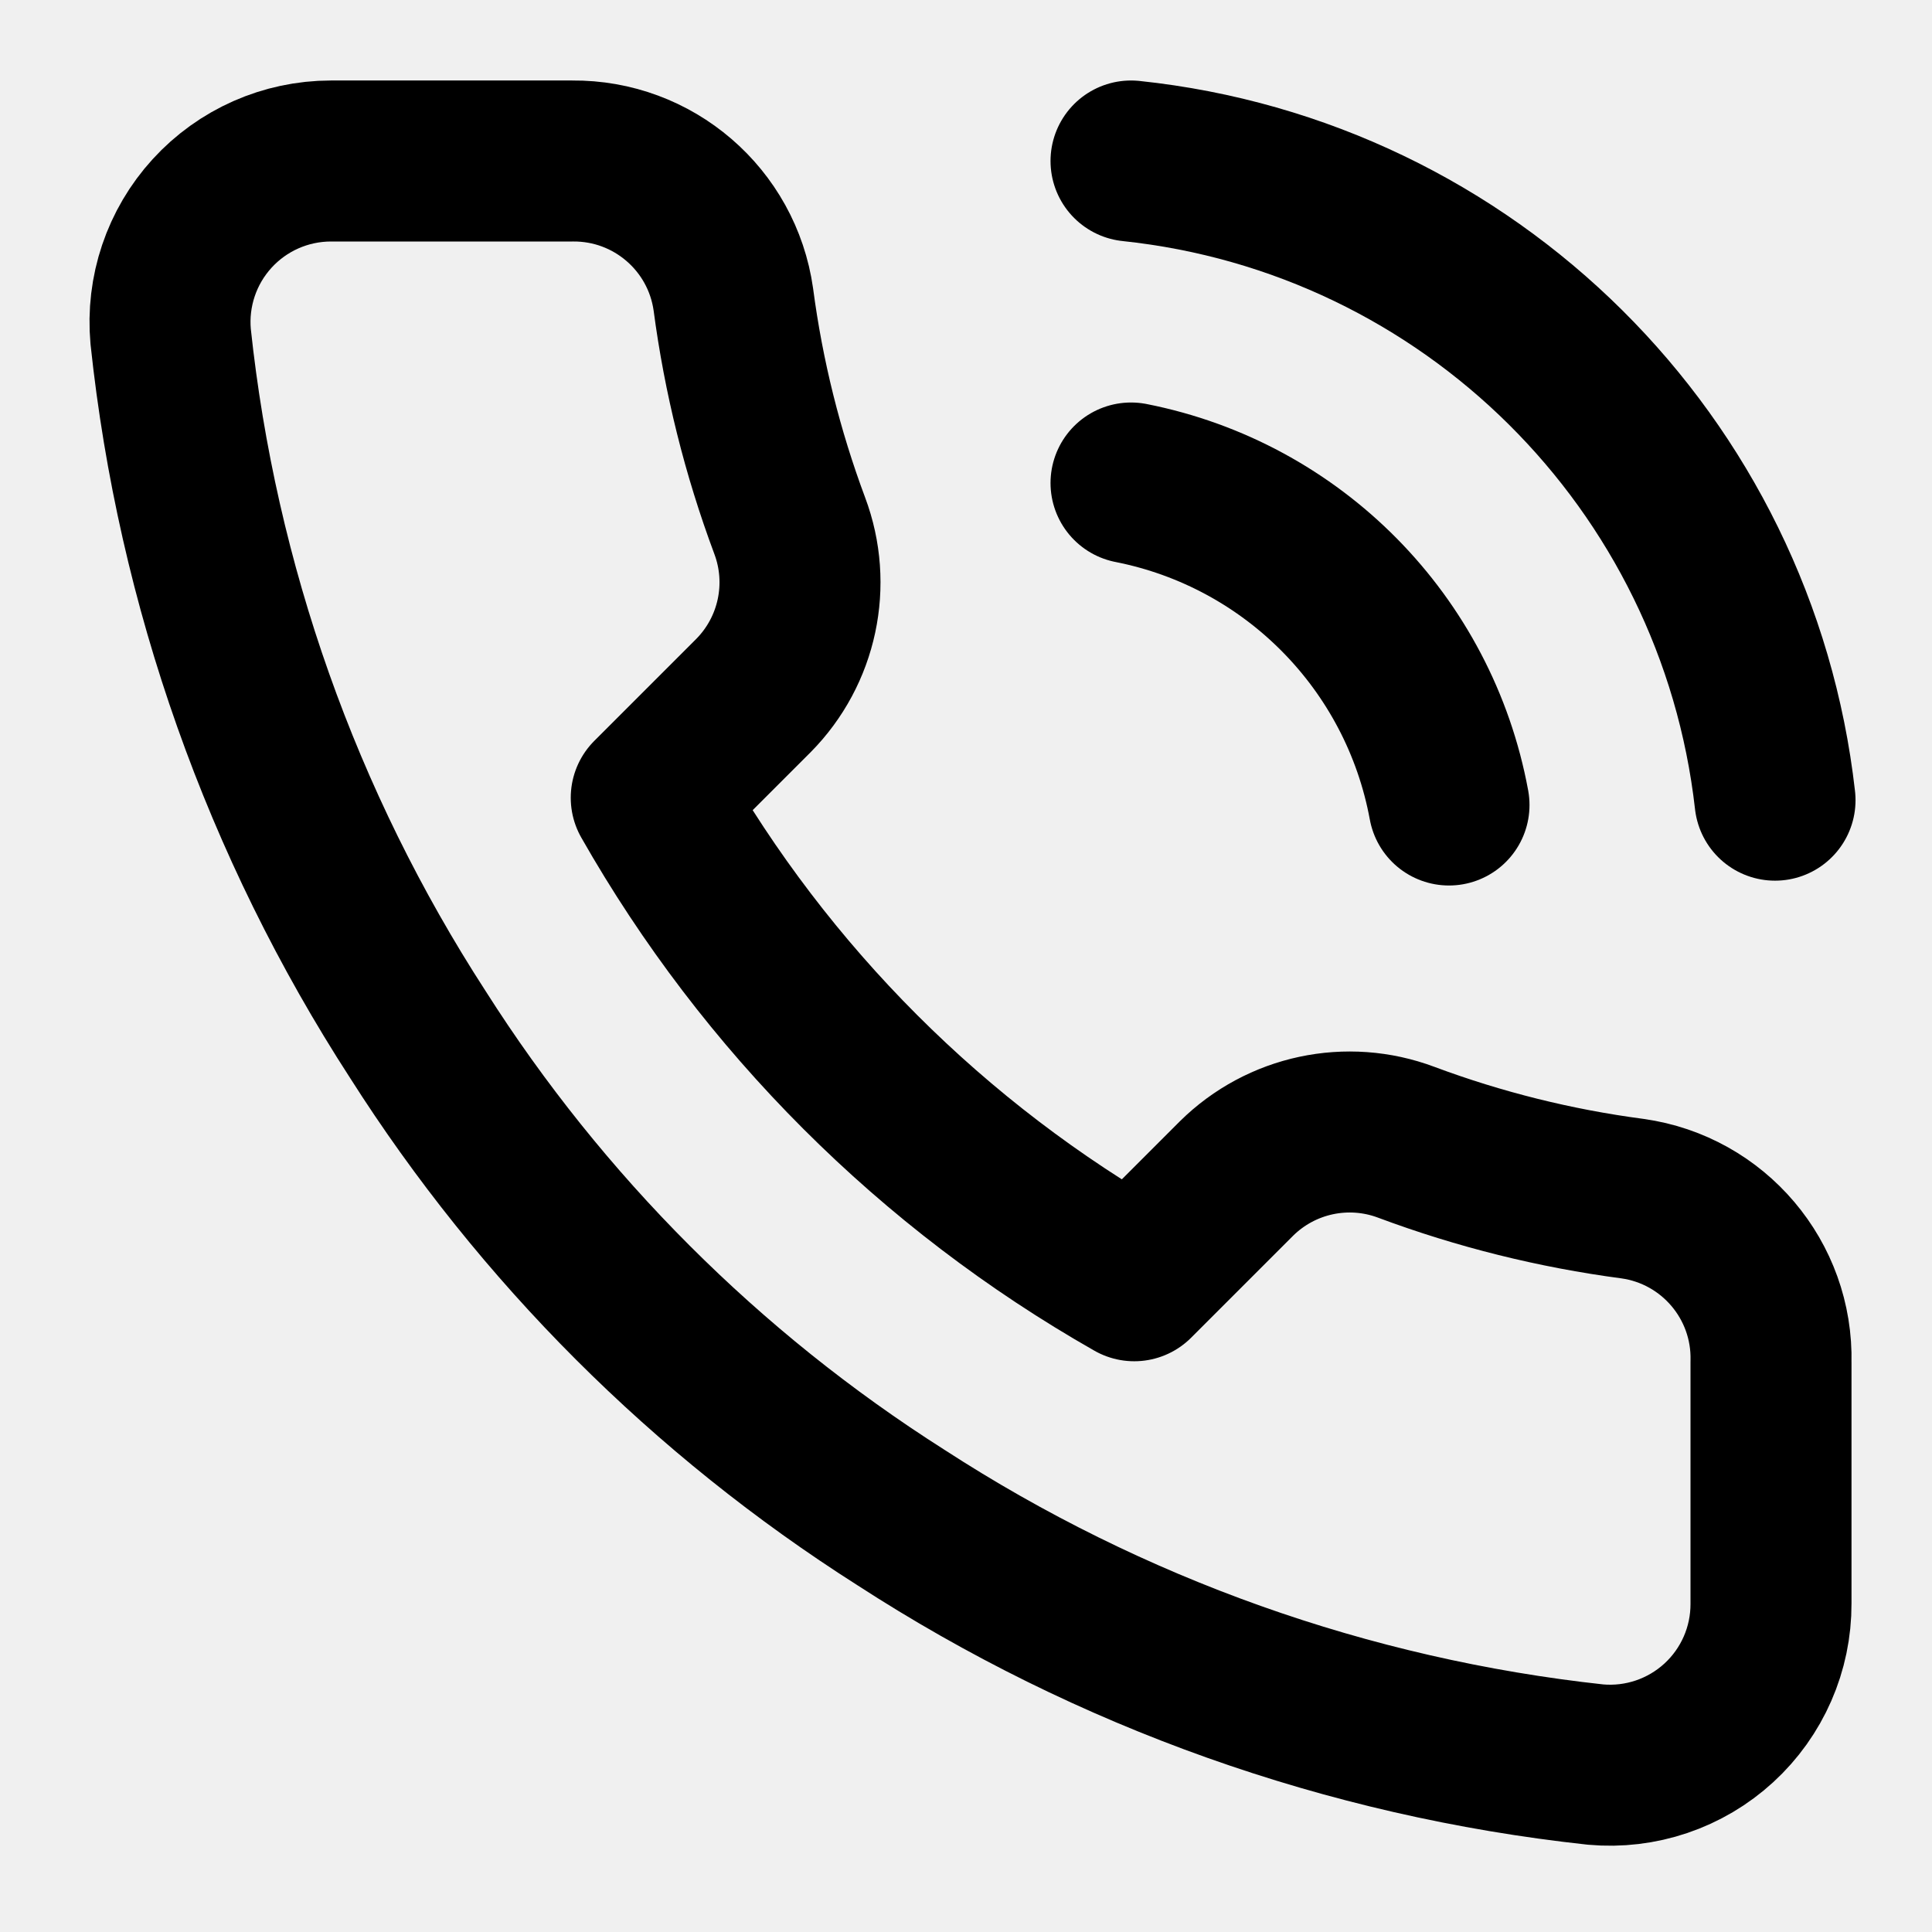
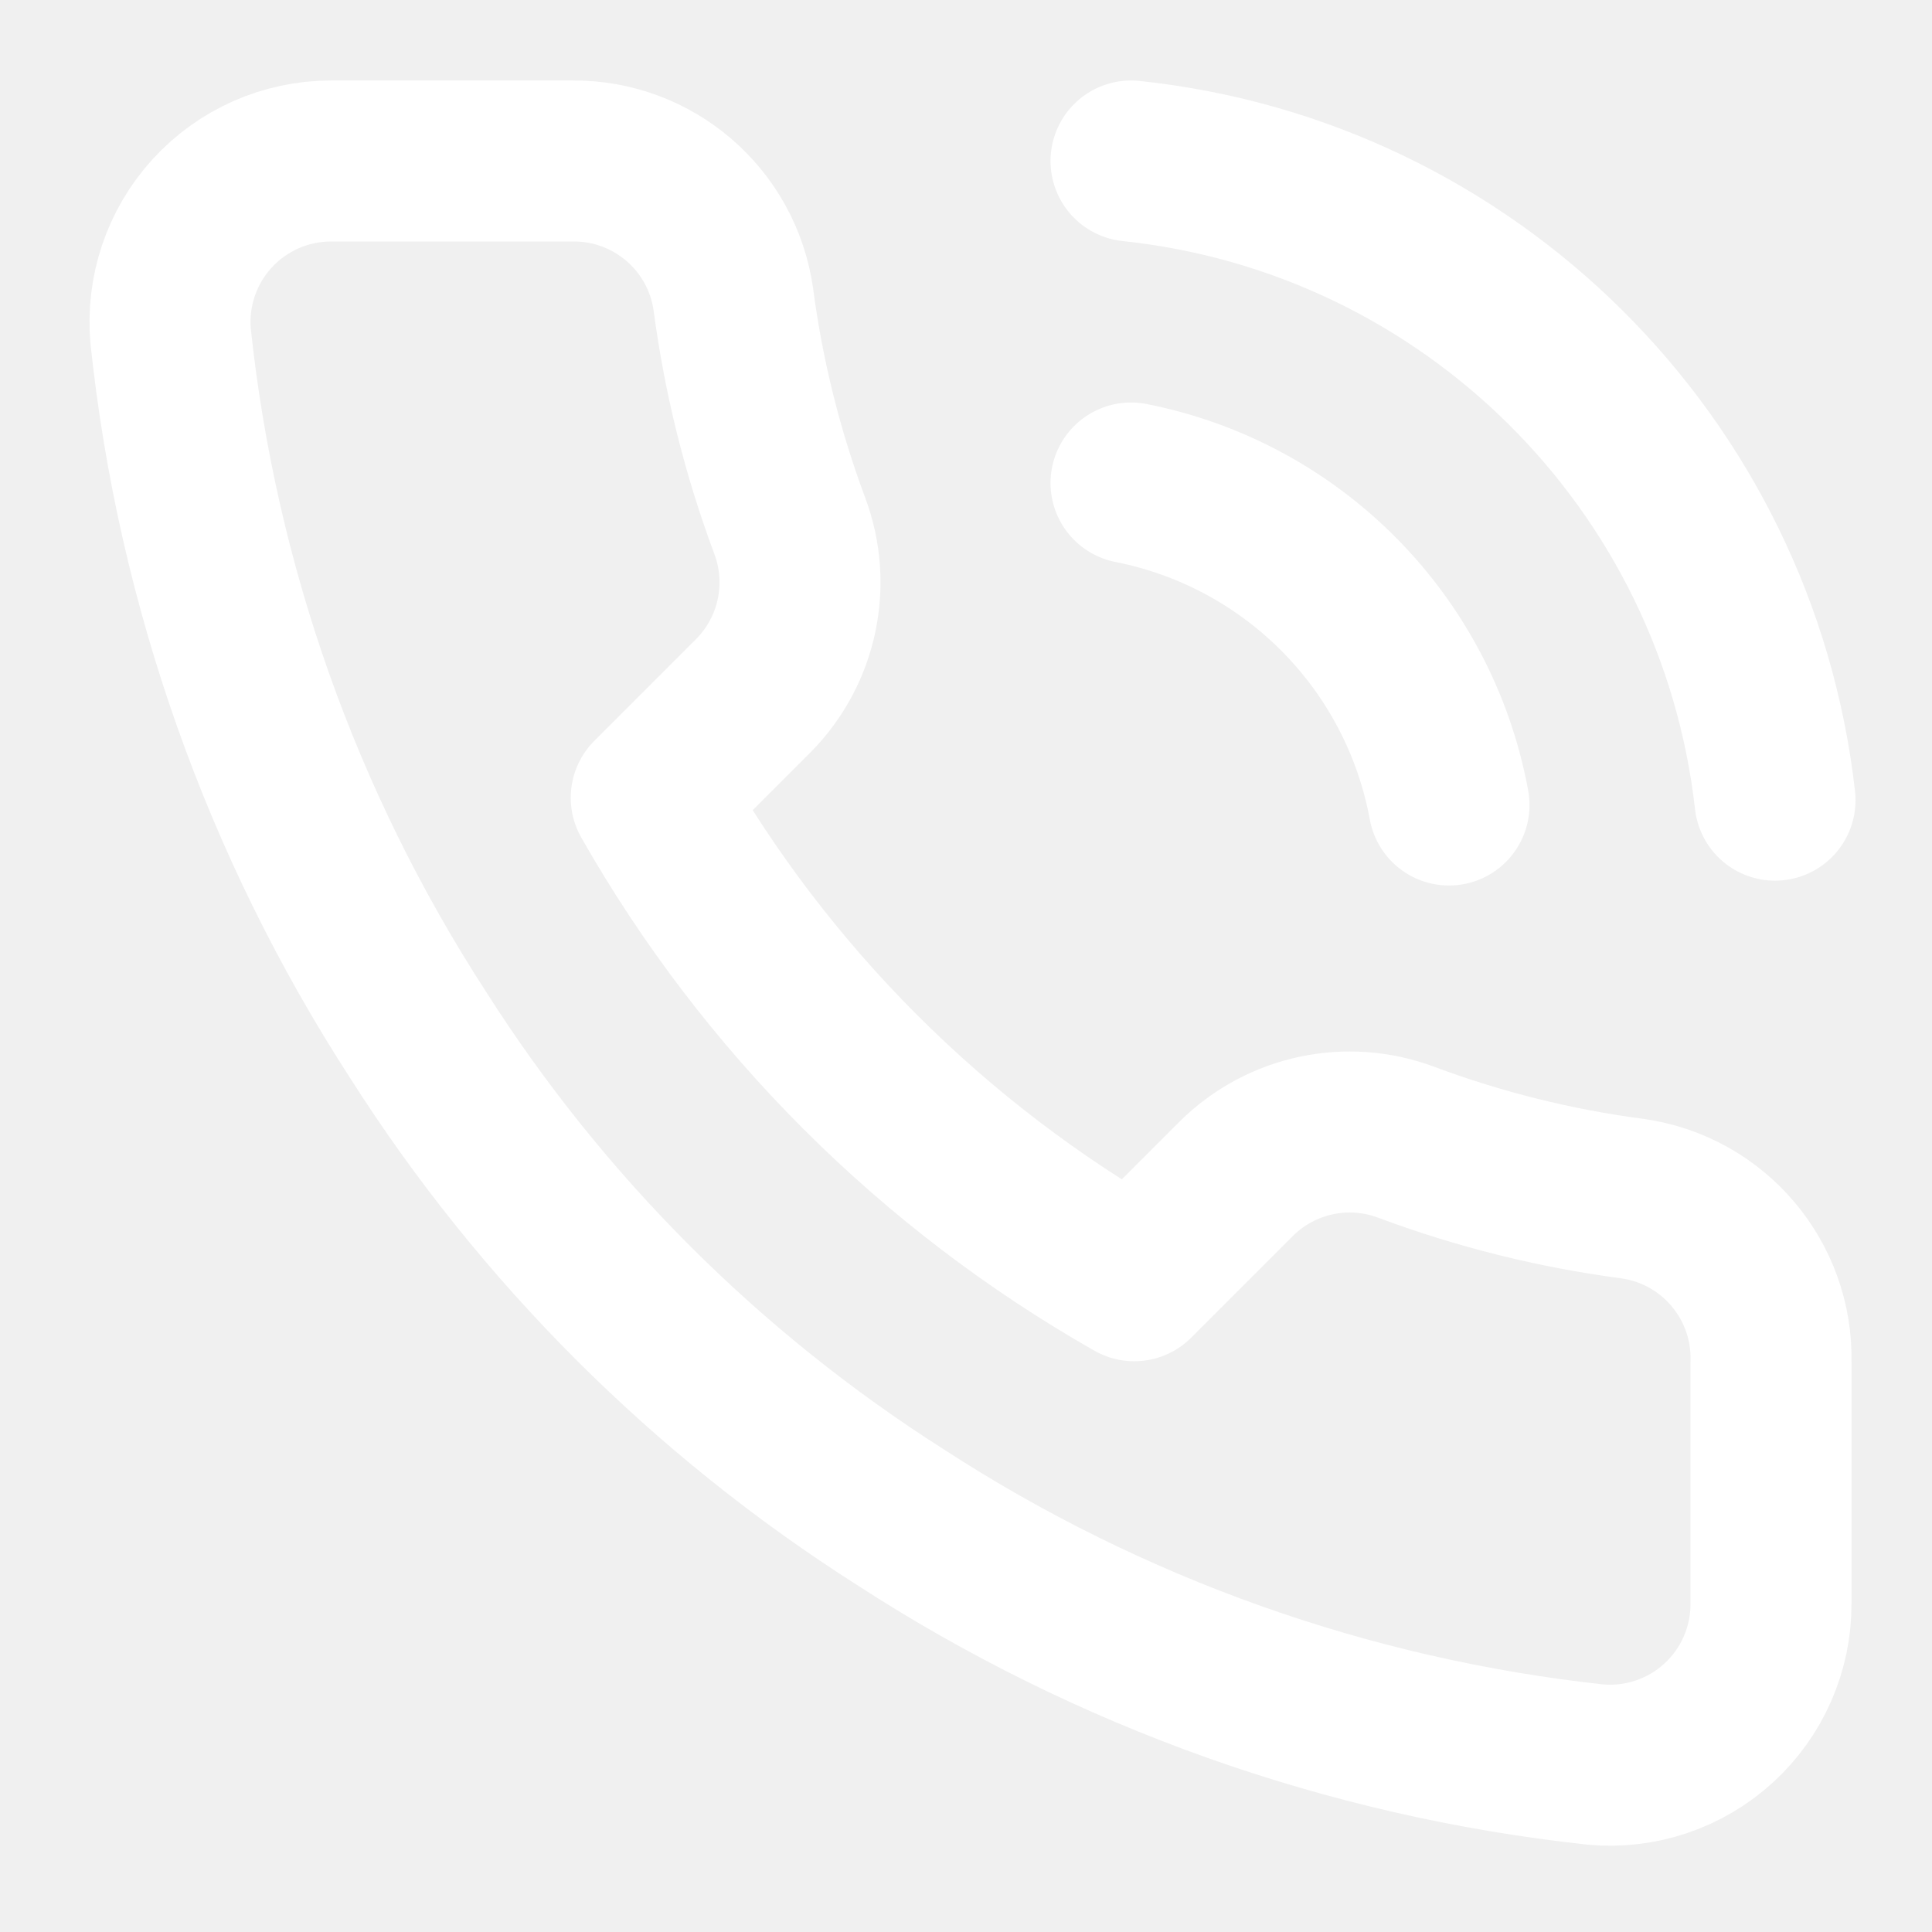
- <svg xmlns="http://www.w3.org/2000/svg" viewBox="0 0 24 24" fill="none" stroke="currentColor" stroke-width="2" stroke-linecap="round" stroke-linejoin="round">
+ <svg xmlns="http://www.w3.org/2000/svg" viewBox="0 0 24 24" fill="none" stroke="white" stroke-width="2" stroke-linecap="round" stroke-linejoin="round">
  <path d="M22 16.92v3a2 2 0 01-2.18 2 19.79 19.79 0 01-8.63-3.07 19.5 19.5 0 01-6-6 19.79 19.79 0 01-3.07-8.67A2 2 0 014.11 2h3a2 2 0 012 1.72 12.84 12.84 0 00.7 2.81 2 2 0 01-.45 2.11L8.09 9.91a16 16 0 006 6l1.27-1.27a2 2 0 012.11-.45 12.84 12.84 0 002.81.7A2 2 0 0122 16.92z" />
  <path d="M14.05 2a9 9 0 018 7.94" />
  <path d="M14.05 6A5 5 0 0118 10" />
</svg>
